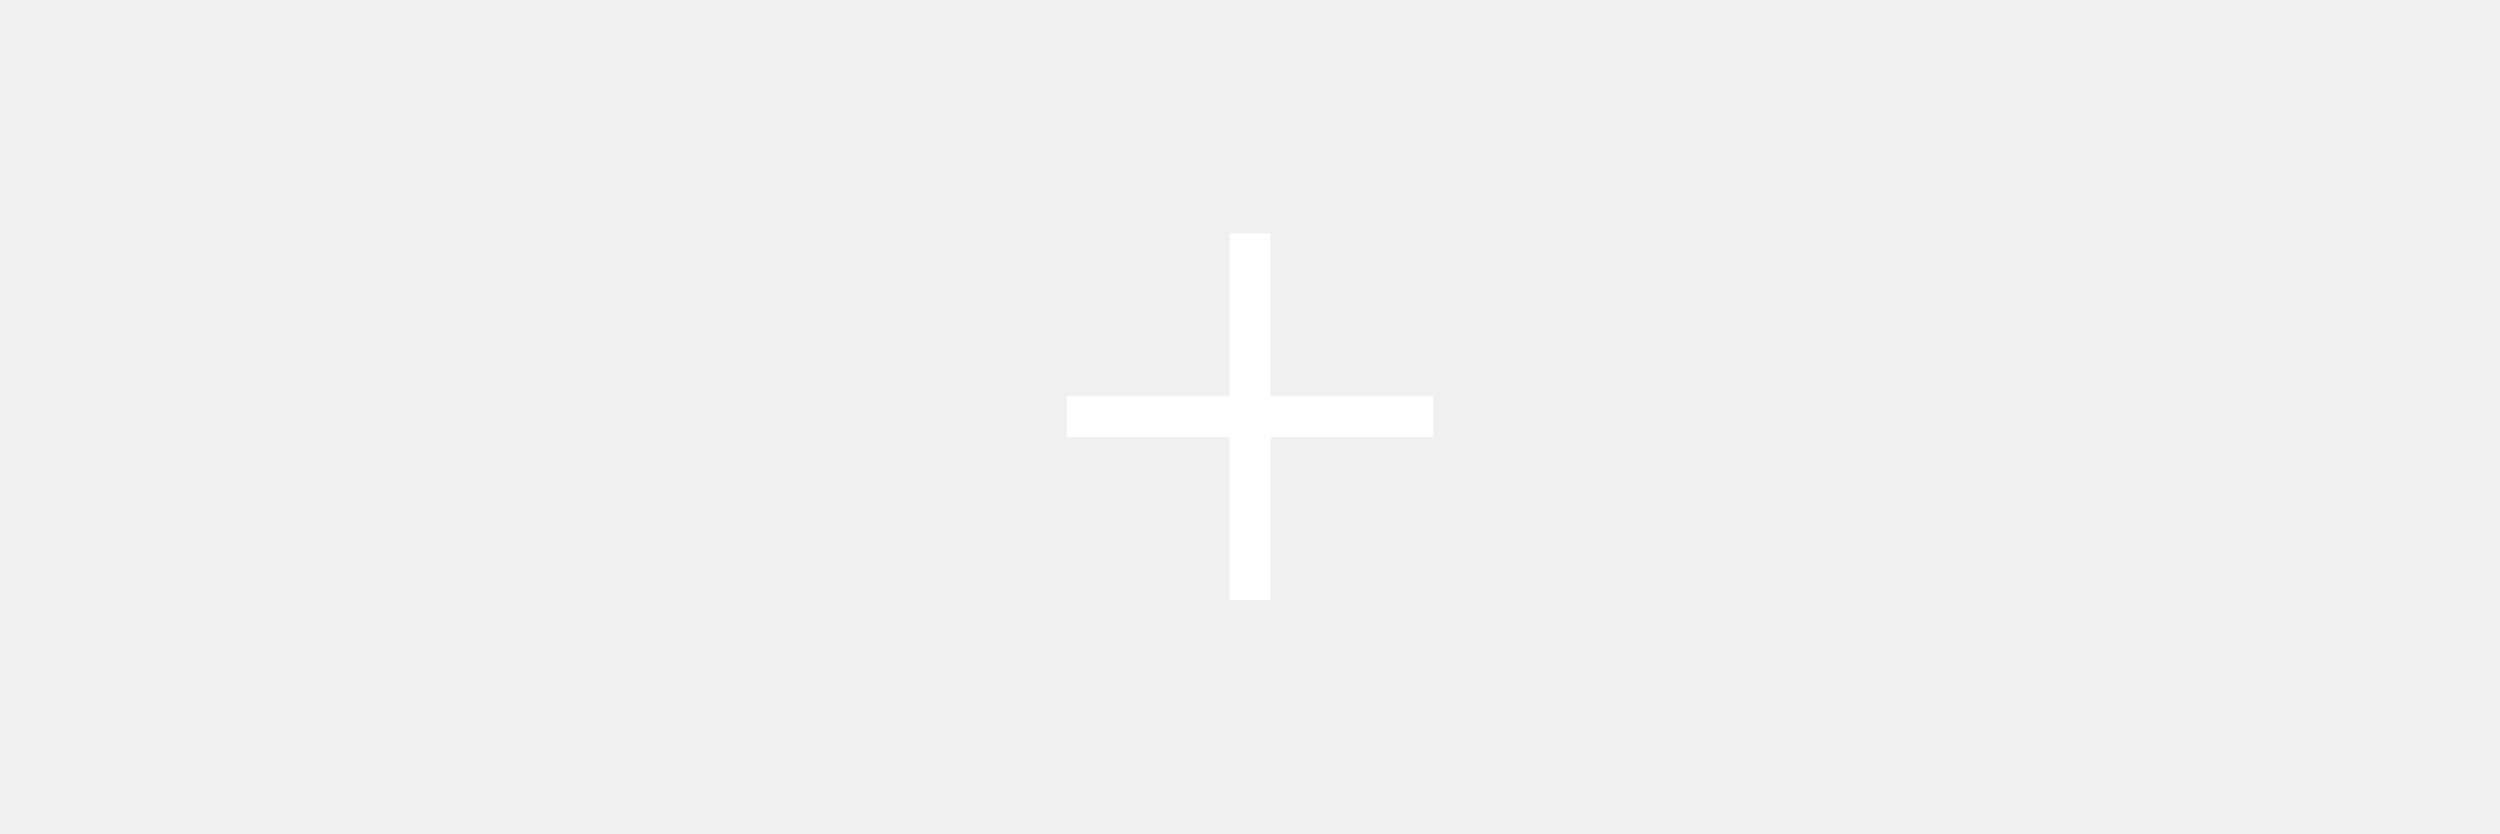
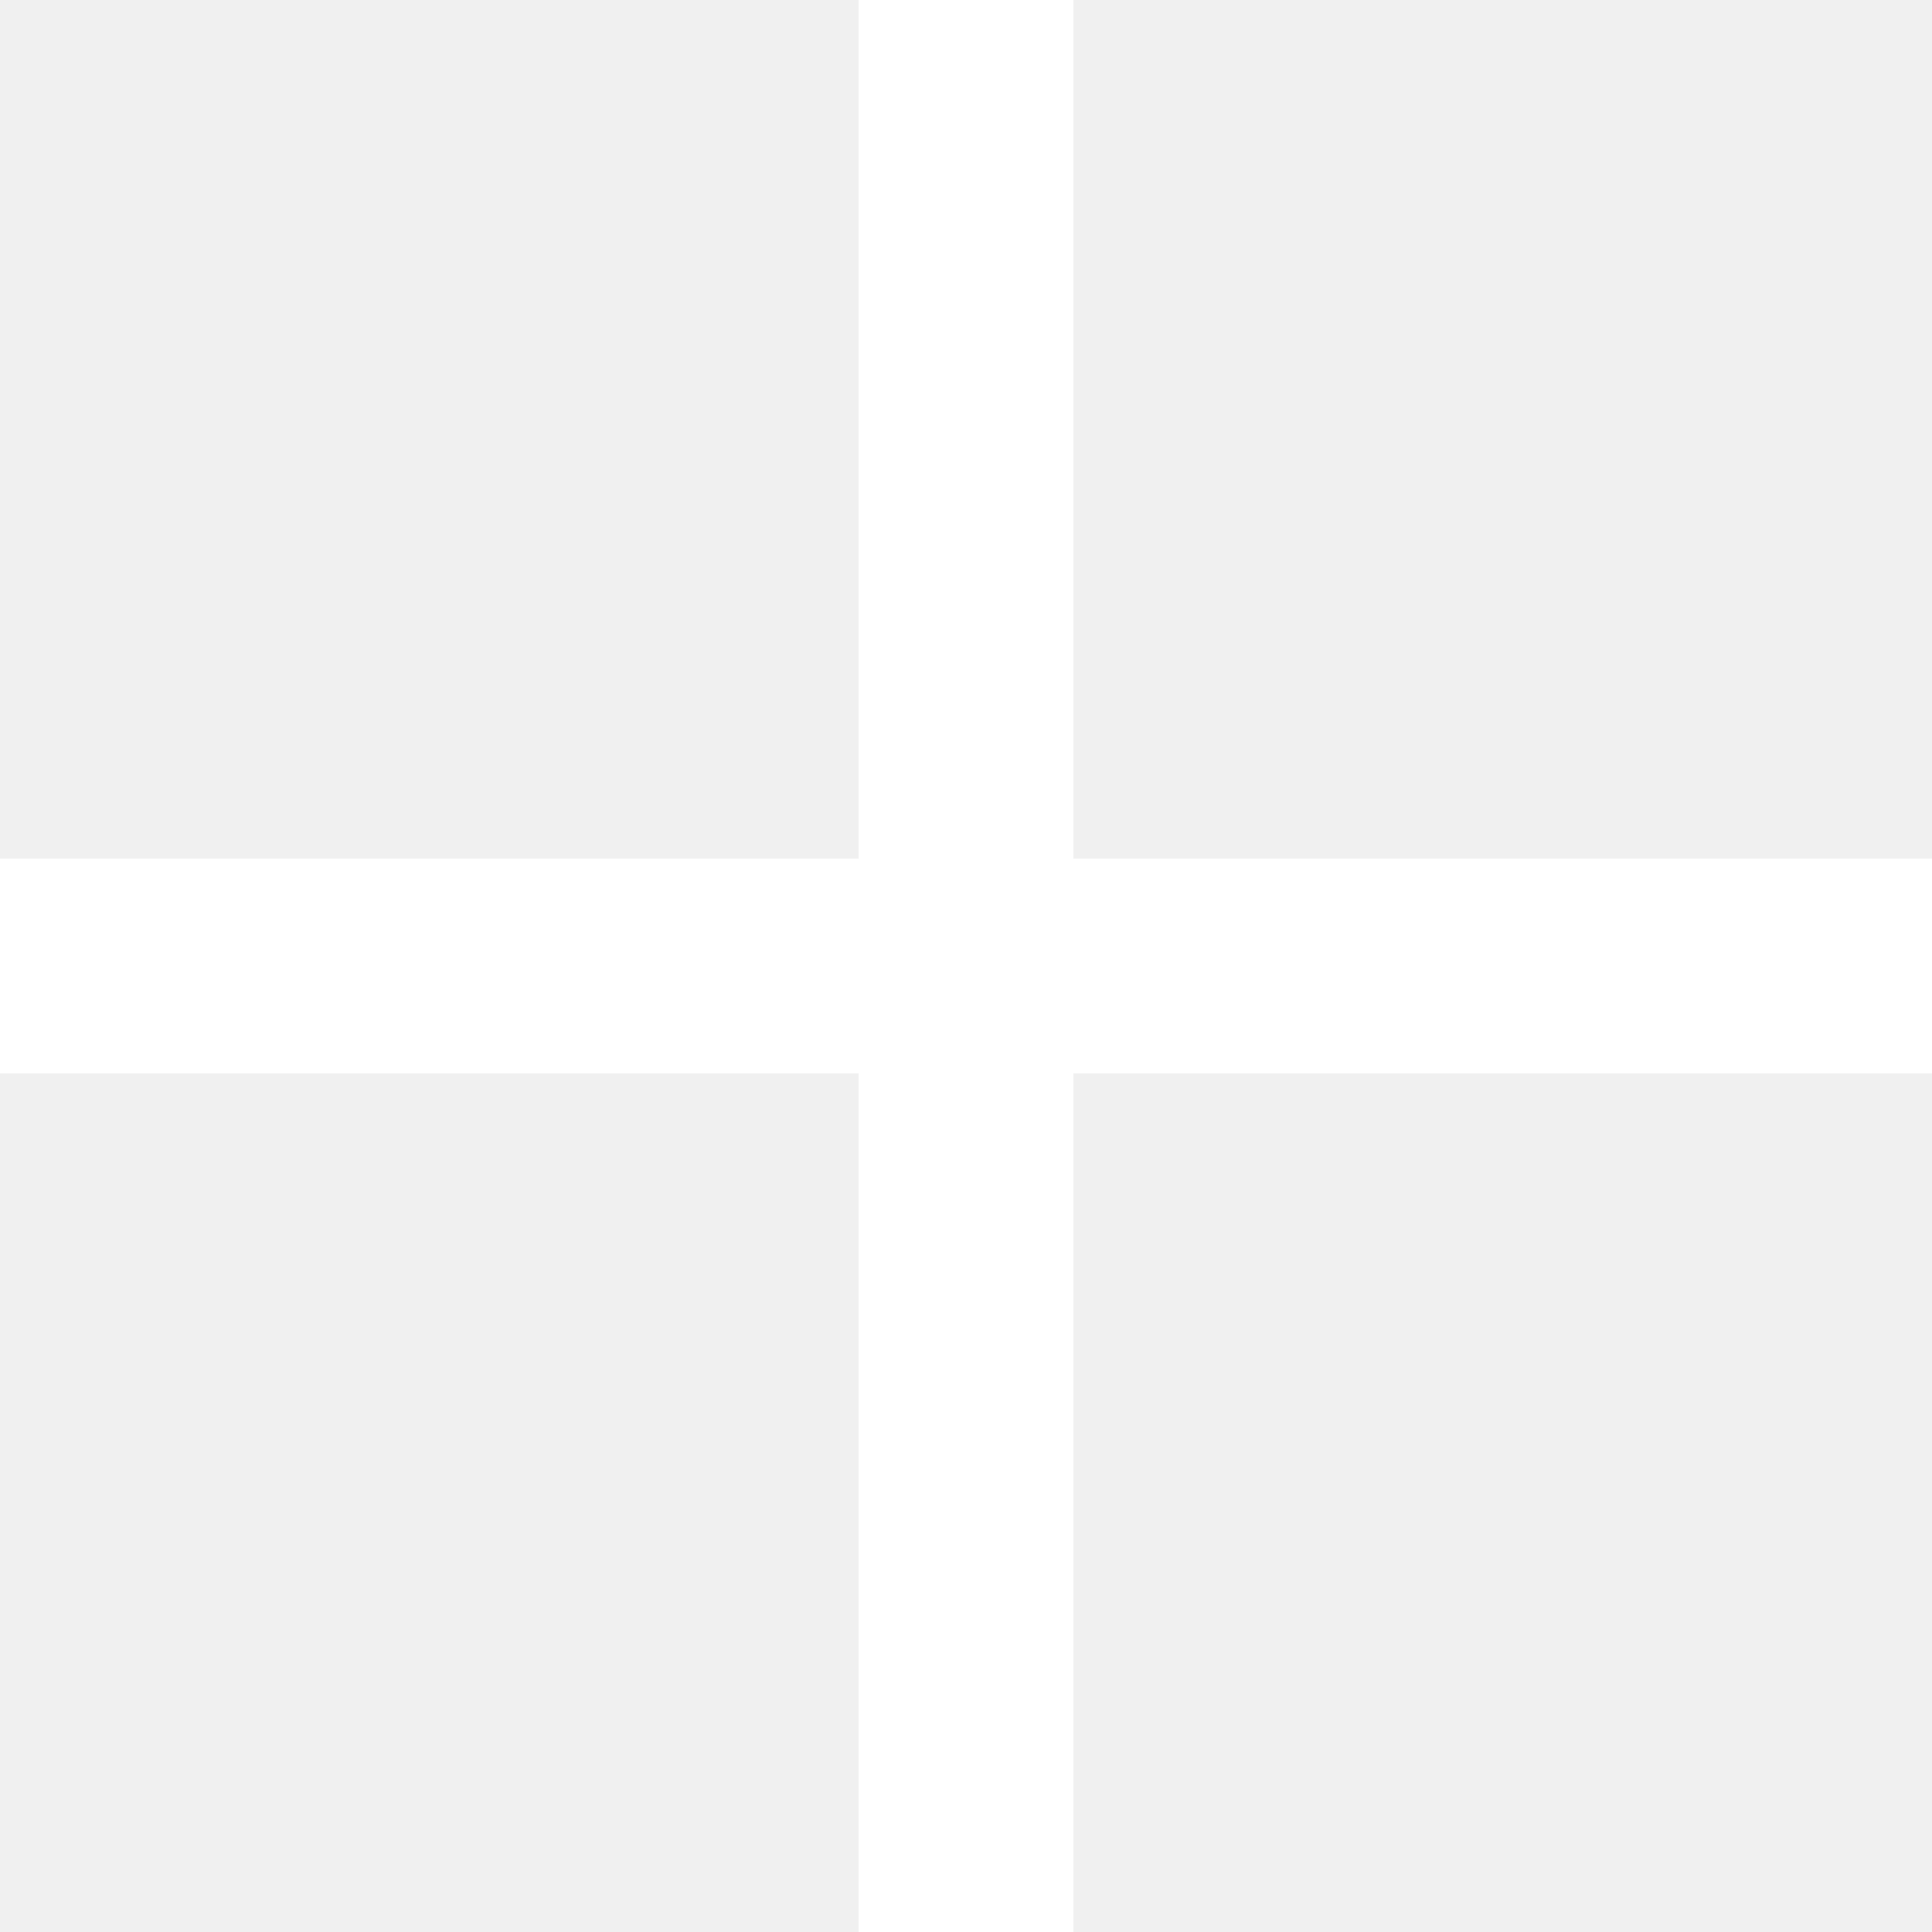
- <svg xmlns="http://www.w3.org/2000/svg" width="150" height="50" viewBox="0 0 150 50" fill="none">
-   <path d="M86 23.778H76.222V14H73.778V23.778H64V26.222H73.778V36H76.222V26.222H86V23.778Z" fill="white" />
+ <svg xmlns="http://www.w3.org/2000/svg" width="16" height="16" viewBox="0 0 16 16" fill="none">
+   <path d="M16 7.111H8.889V0H7.111V7.111H0V8.889H7.111V16H8.889V8.889H16V7.111Z" fill="white" />
</svg>
